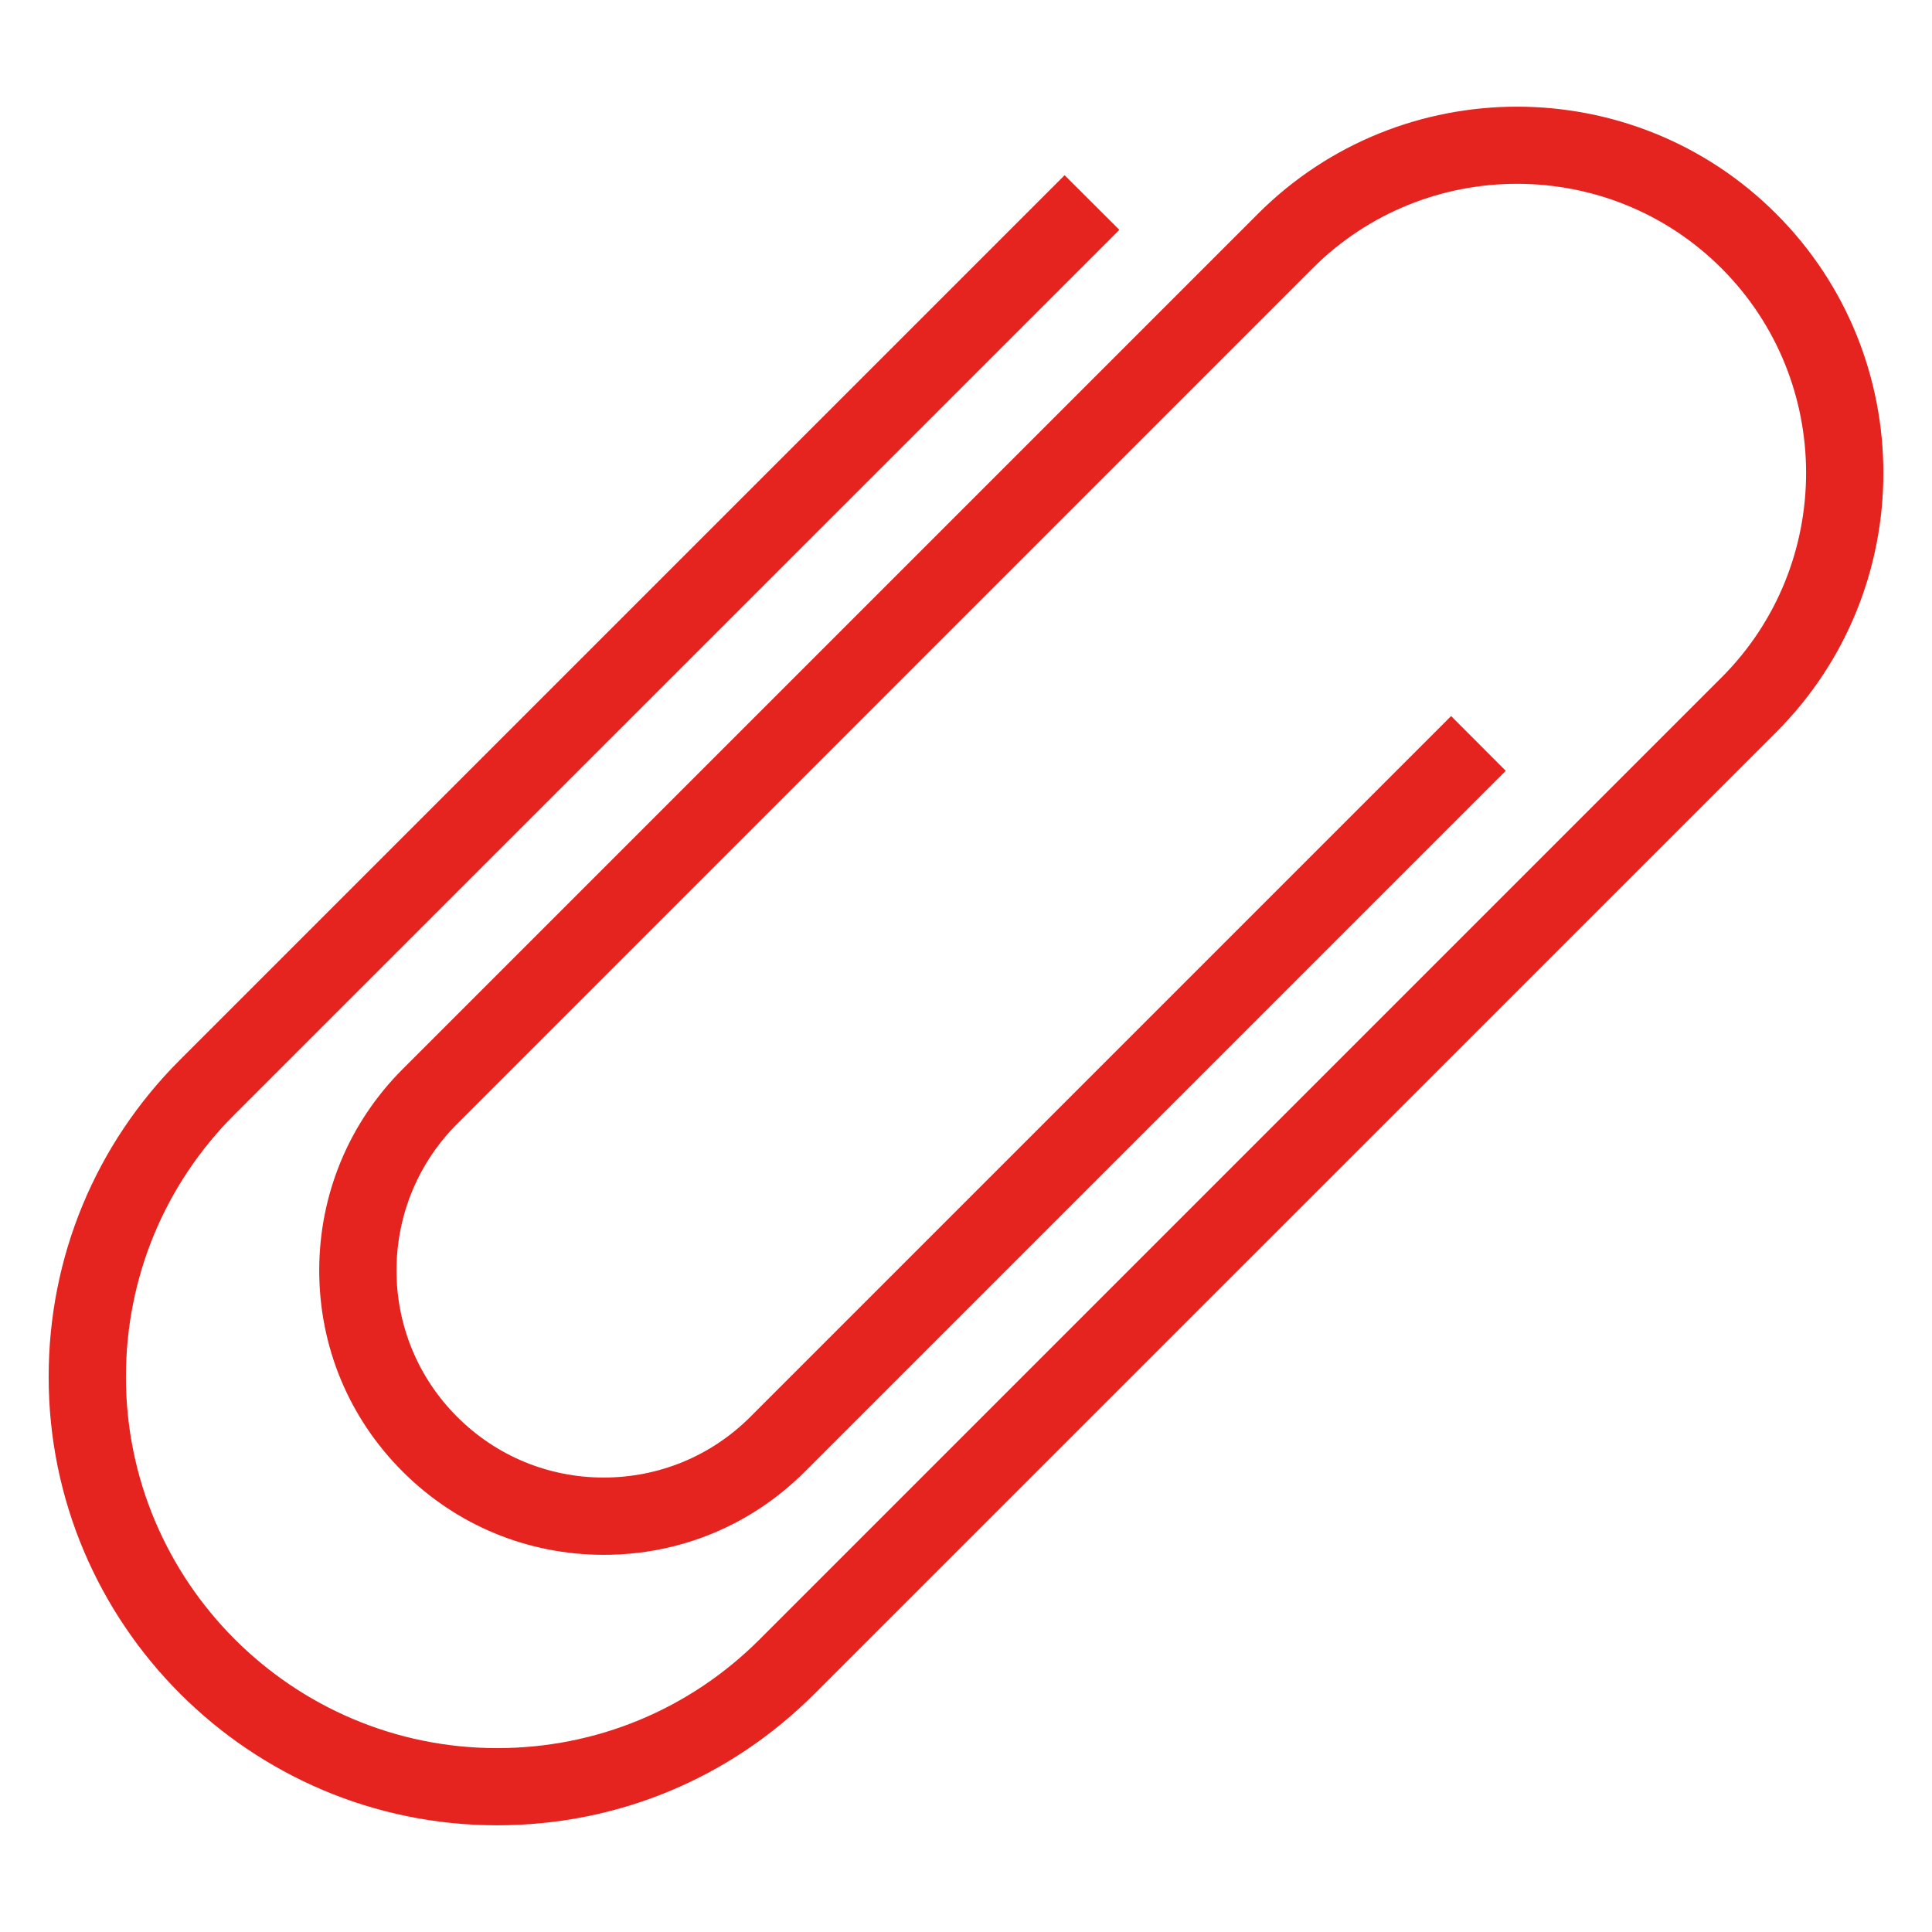
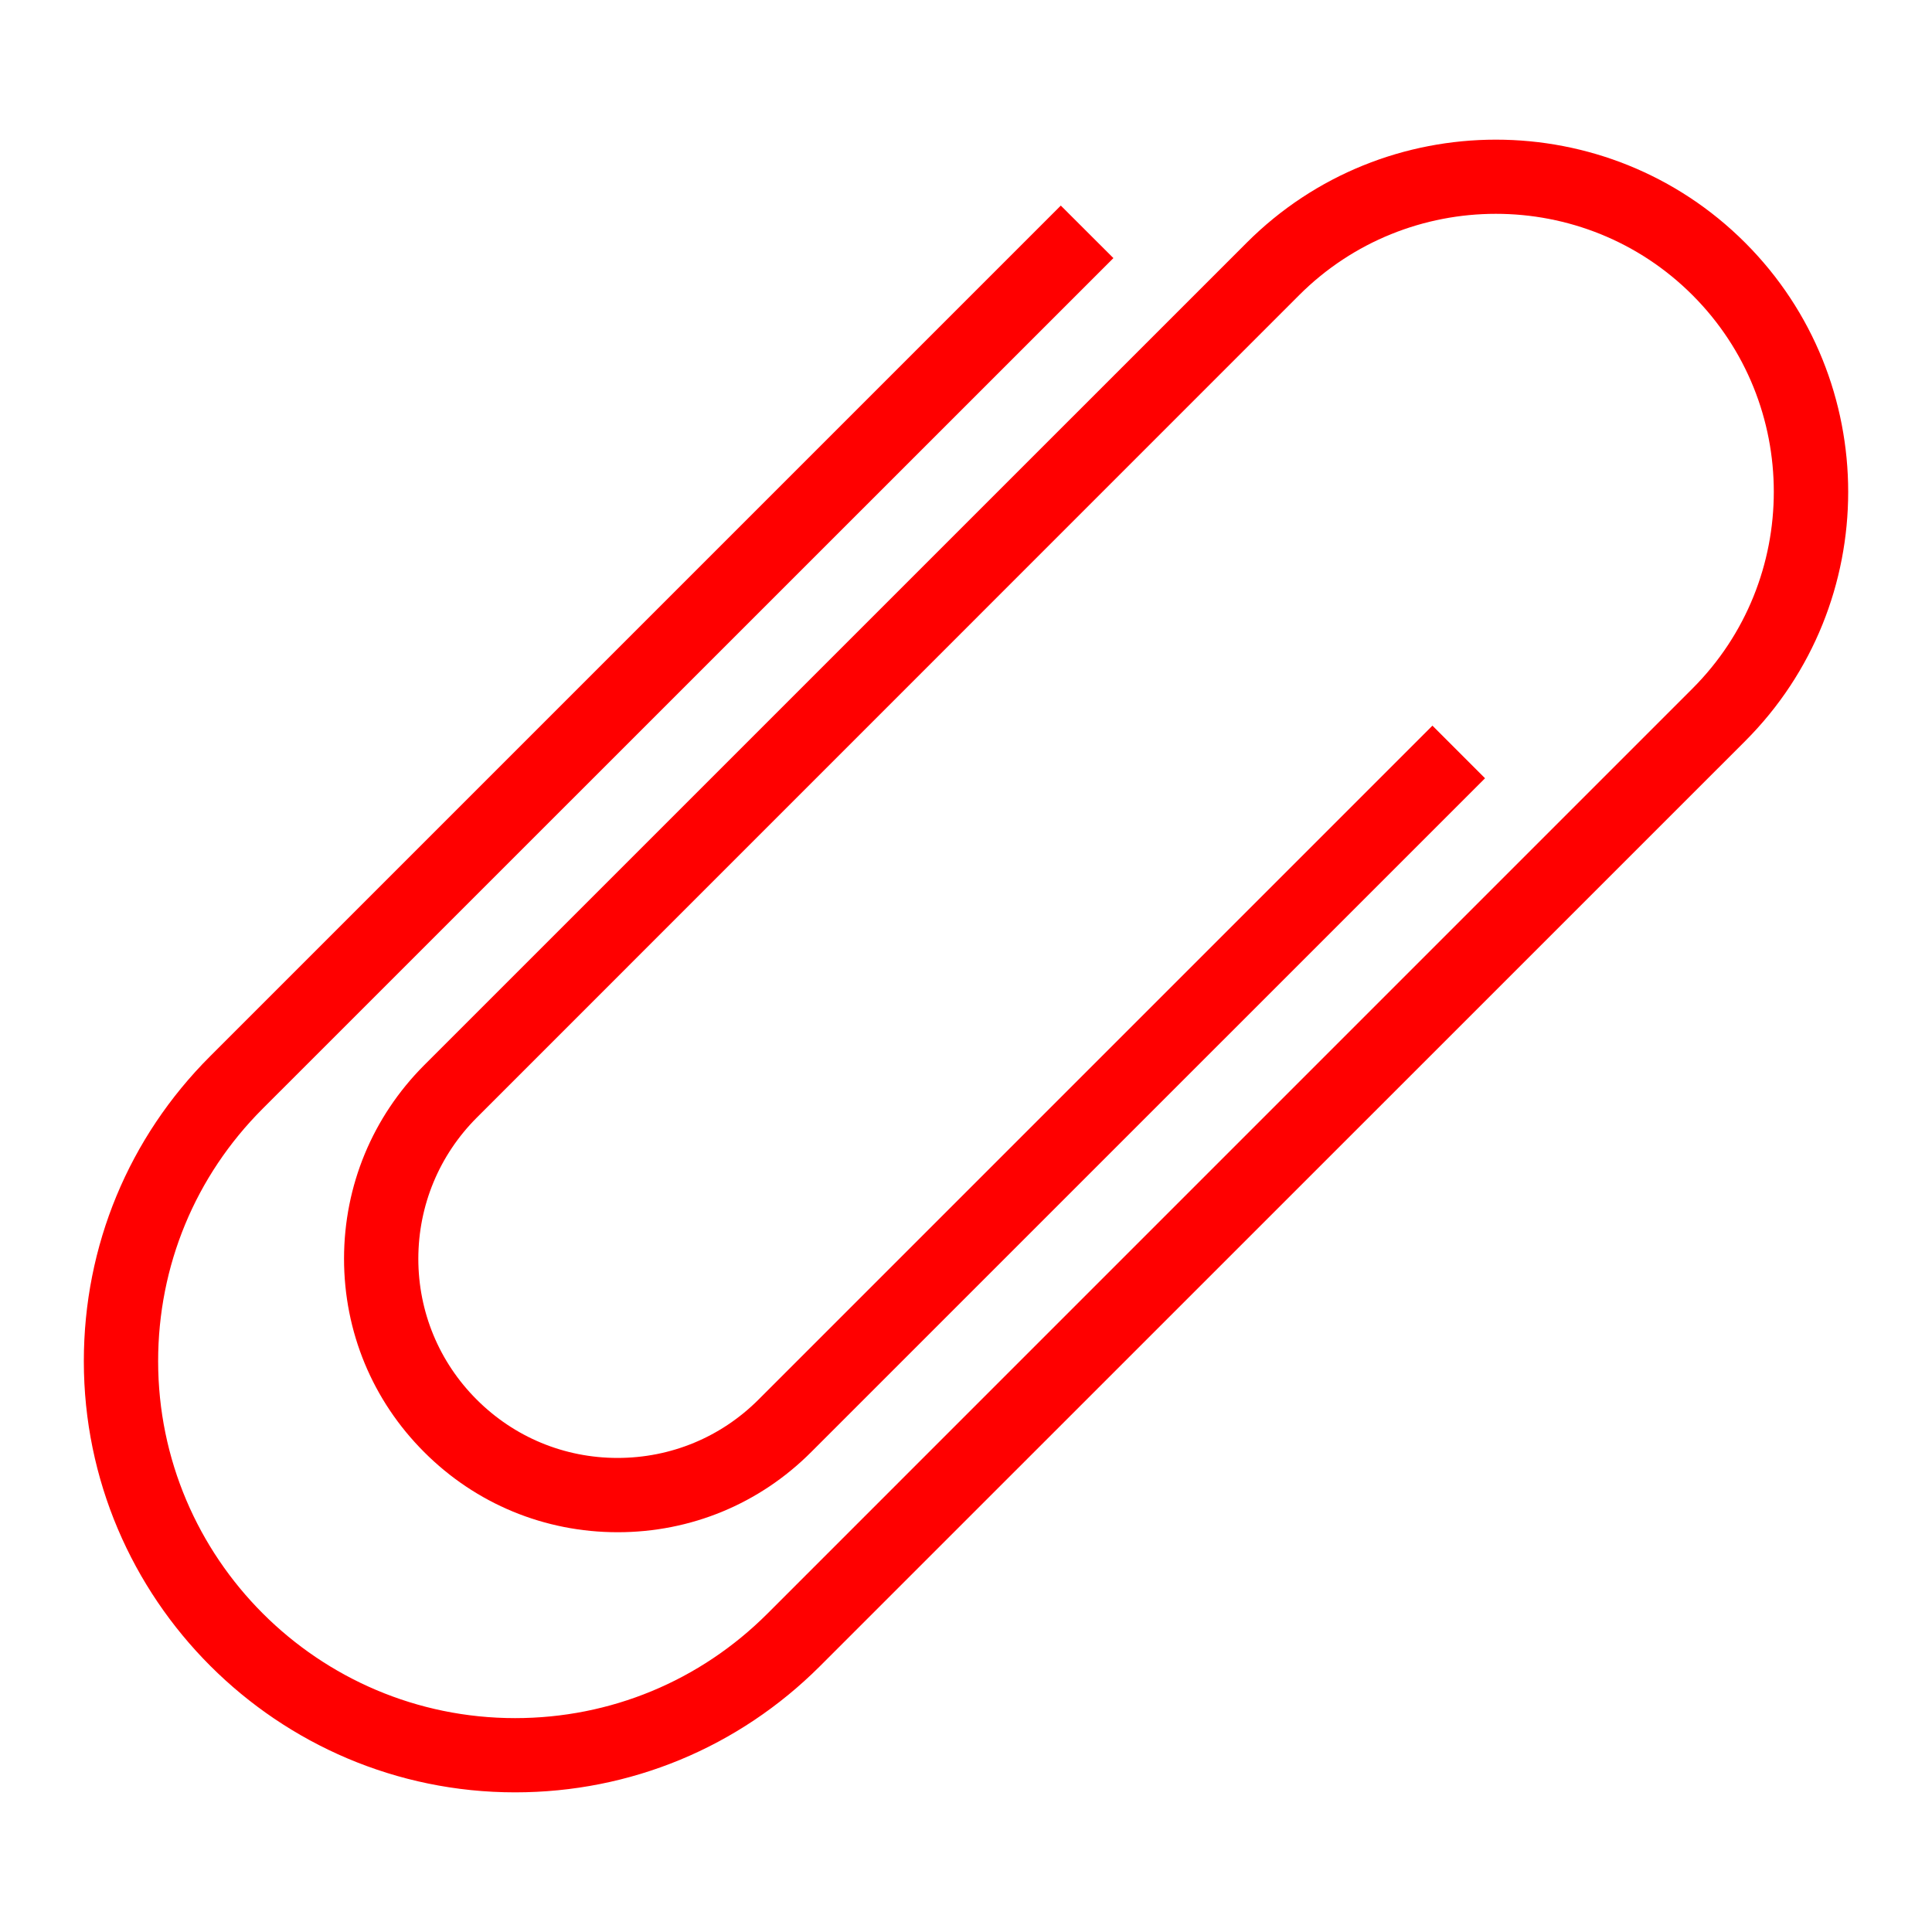
- <svg xmlns="http://www.w3.org/2000/svg" version="1.1" id="Calque_1" x="0px" y="0px" width="22px" height="22px" viewBox="0 0 22 22" enable-background="new 0 0 22 22" xml:space="preserve">
+ <svg xmlns="http://www.w3.org/2000/svg" version="1.1" id="Calque_1" x="0px" y="0px" width="128px" height="128px" viewBox="-53 -53 128 128" enable-background="new -53 -53 128 128" xml:space="preserve">
  <g id="Layer_1_1_">
-     <path id="path2" fill="#E52420" d="M5.661,20.785c1.364,0,2.646-0.531,3.61-1.494L20.226,8.337c1.627-1.627,1.627-4.275,0-5.902   s-4.275-1.627-5.902,0l-9.739,9.739c-0.612,0.613-0.949,1.426-0.95,2.291c0,0.867,0.337,1.68,0.949,2.291   c0.612,0.613,1.426,0.949,2.292,0.949c0.865,0,1.679-0.336,2.291-0.949l7.979-7.979l-0.622-0.623l-7.98,7.98   c-0.445,0.445-1.038,0.691-1.67,0.691c-0.63,0-1.223-0.246-1.668-0.691s-0.691-1.039-0.691-1.668   c0.001-0.631,0.247-1.225,0.692-1.67l9.739-9.74c1.284-1.284,3.374-1.284,4.658,0c1.283,1.284,1.283,3.374,0,4.658L8.65,18.668   c-0.799,0.799-1.861,1.238-2.989,1.238c-2.331,0-4.227-1.896-4.227-4.227c0-1.129,0.439-2.191,1.238-2.99L12.746,2.617   l-0.623-0.622L2.05,12.068c-0.964,0.963-1.496,2.246-1.496,3.611C0.554,18.494,2.846,20.785,5.661,20.785z" />
+     <path id="path2" fill="#FF0000" d="M-18.873,65.748c7.63,0,14.804-2.973,20.197-8.36L62.62-3.899   c9.103-9.103,9.103-23.918,0-33.021c-9.104-9.103-23.921-9.103-33.023,0l-54.491,54.487c-3.423,3.432-5.308,7.978-5.313,12.818   c0,4.852,1.885,9.397,5.308,12.818c3.423,3.431,7.98,5.311,12.824,5.311c4.841,0,9.395-1.88,12.818-5.311L45.387-1.438   l-3.485-3.486L-2.744,39.724c-2.489,2.491-5.808,3.868-9.343,3.868c-3.524,0-6.843-1.377-9.332-3.868   c-2.489-2.486-3.866-5.809-3.866-9.332c0.005-3.53,1.382-6.852,3.871-9.344l54.485-54.493c7.19-7.185,18.883-7.185,26.063,0   c7.18,7.182,7.18,18.877,0,26.06L-2.151,53.902c-4.469,4.469-10.411,6.928-16.722,6.928c-13.042,0-23.65-10.61-23.65-23.647   c0-6.321,2.456-12.261,6.925-16.729l56.364-56.354l-3.485-3.48l-56.359,56.359c-5.393,5.388-8.368,12.566-8.368,20.205   C-47.446,52.93-34.622,65.748-18.873,65.748z" />
  </g>
</svg>
